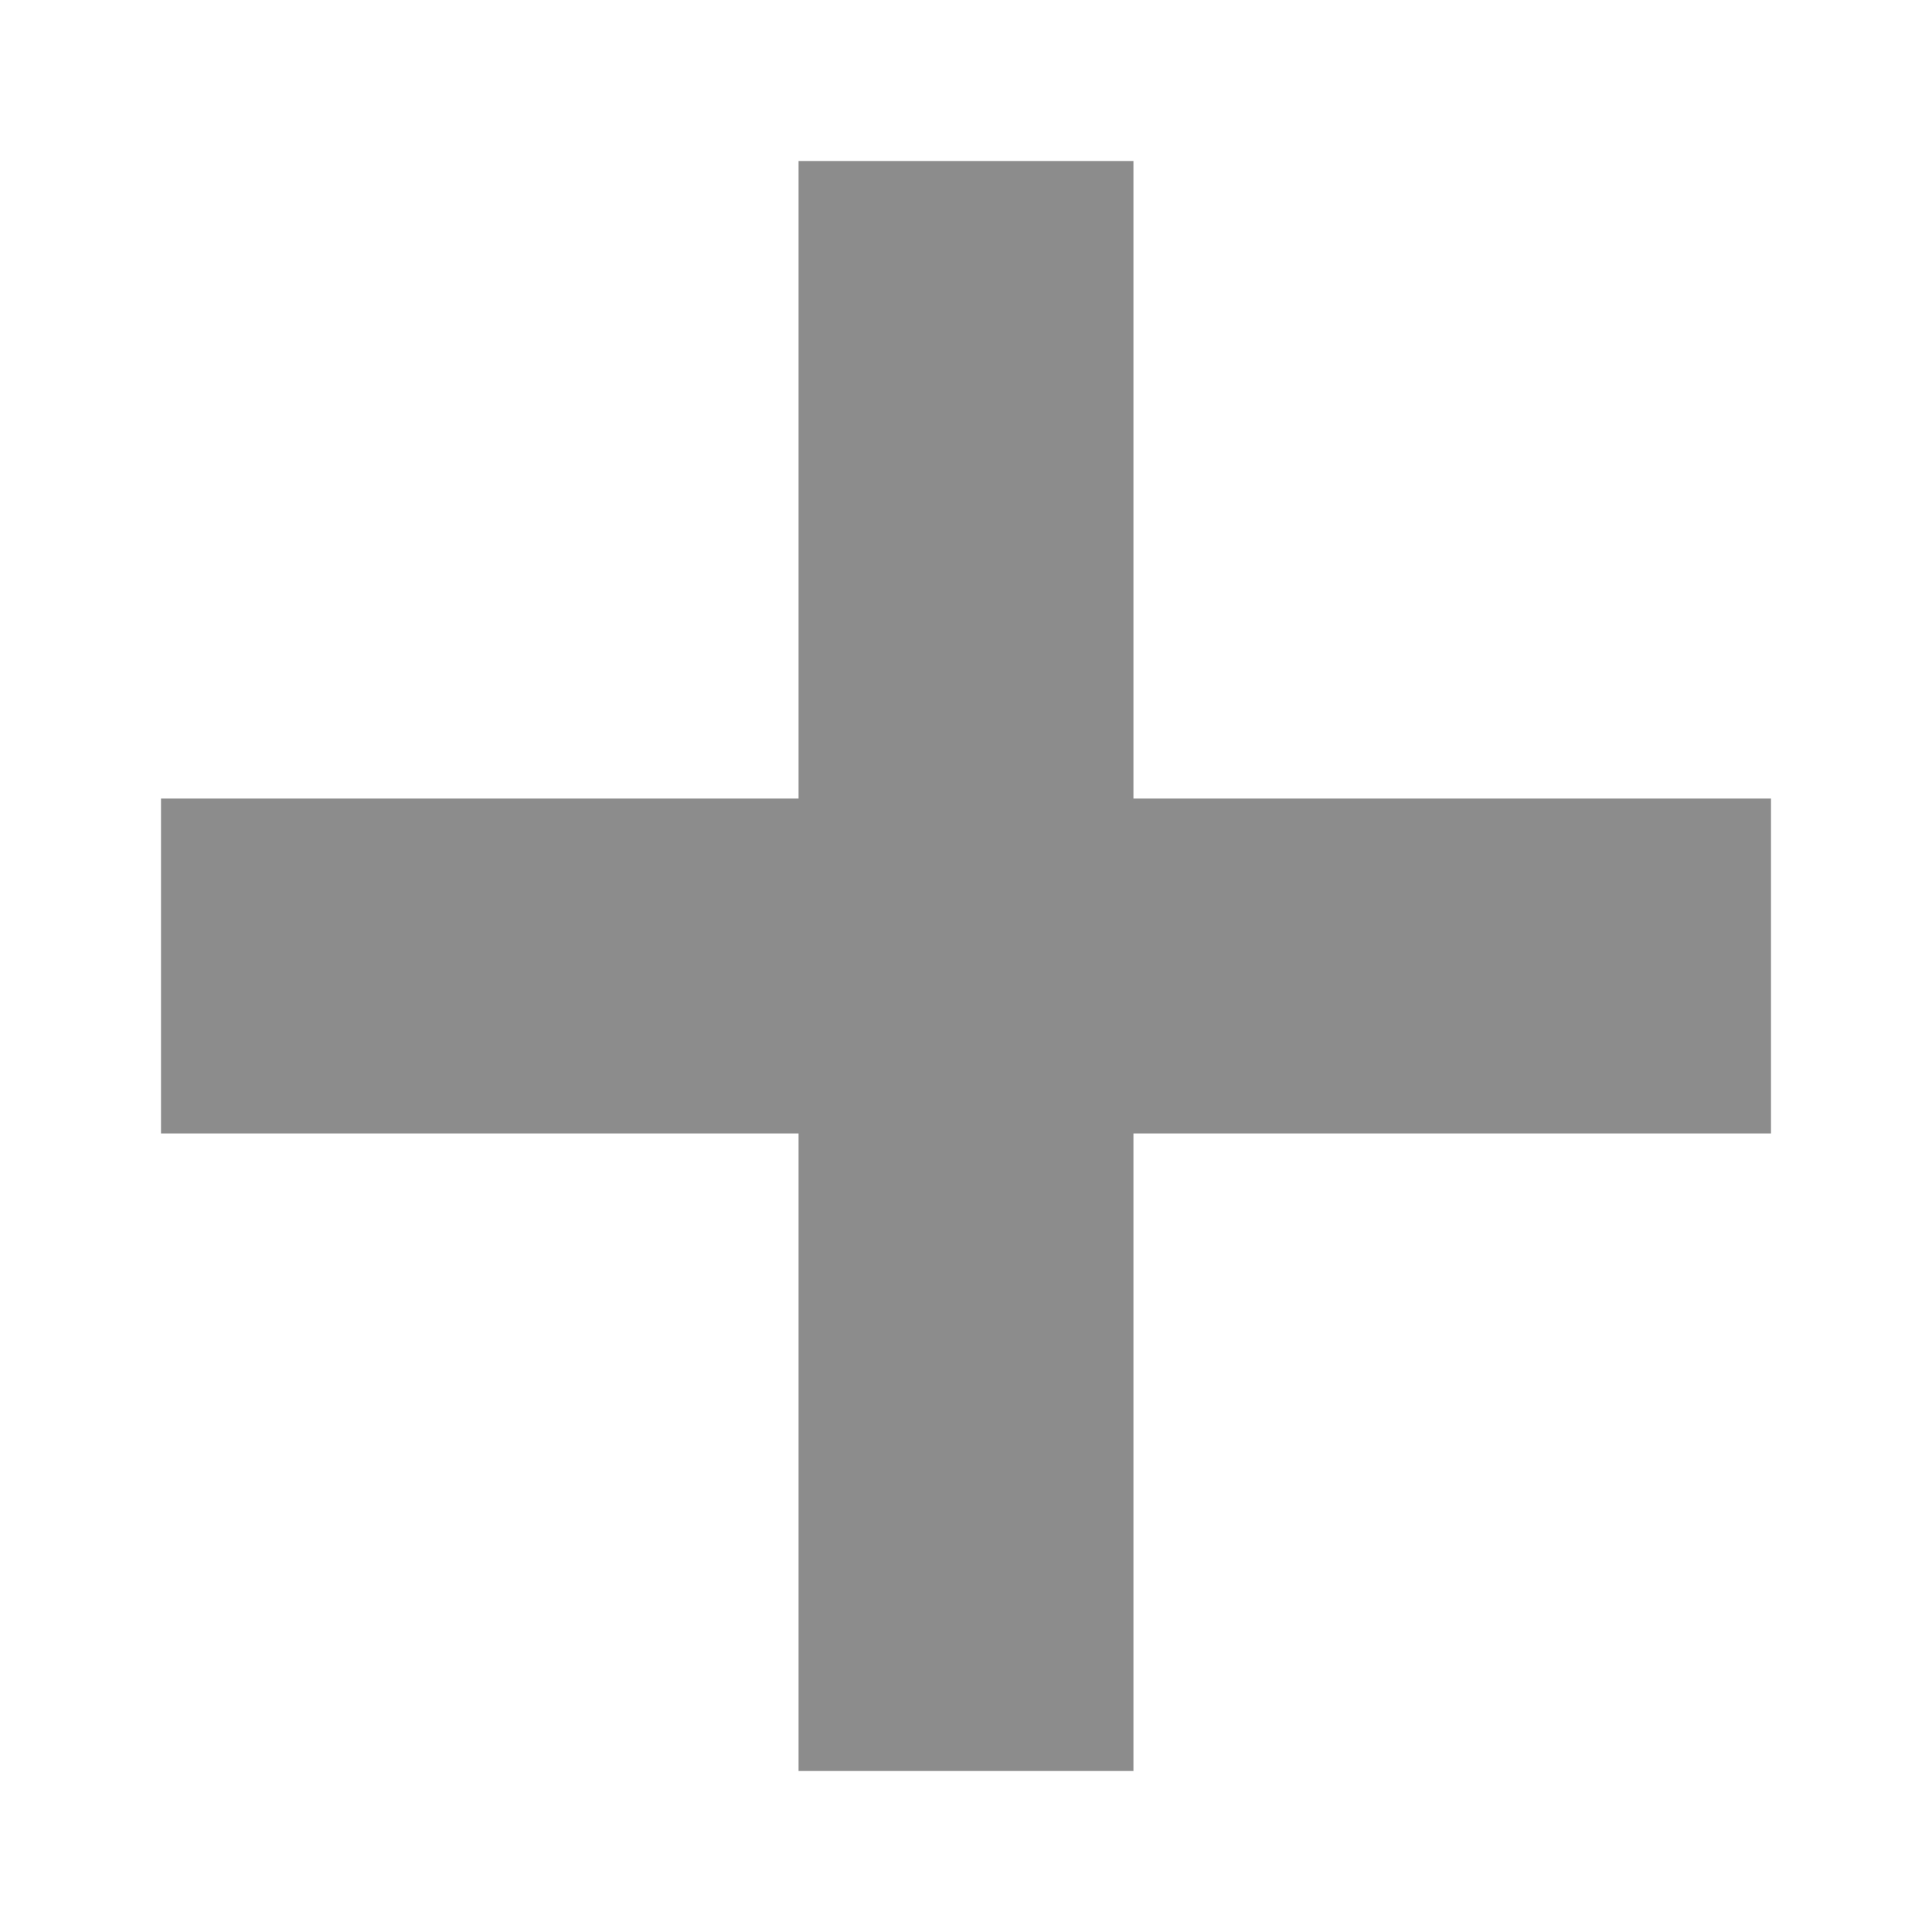
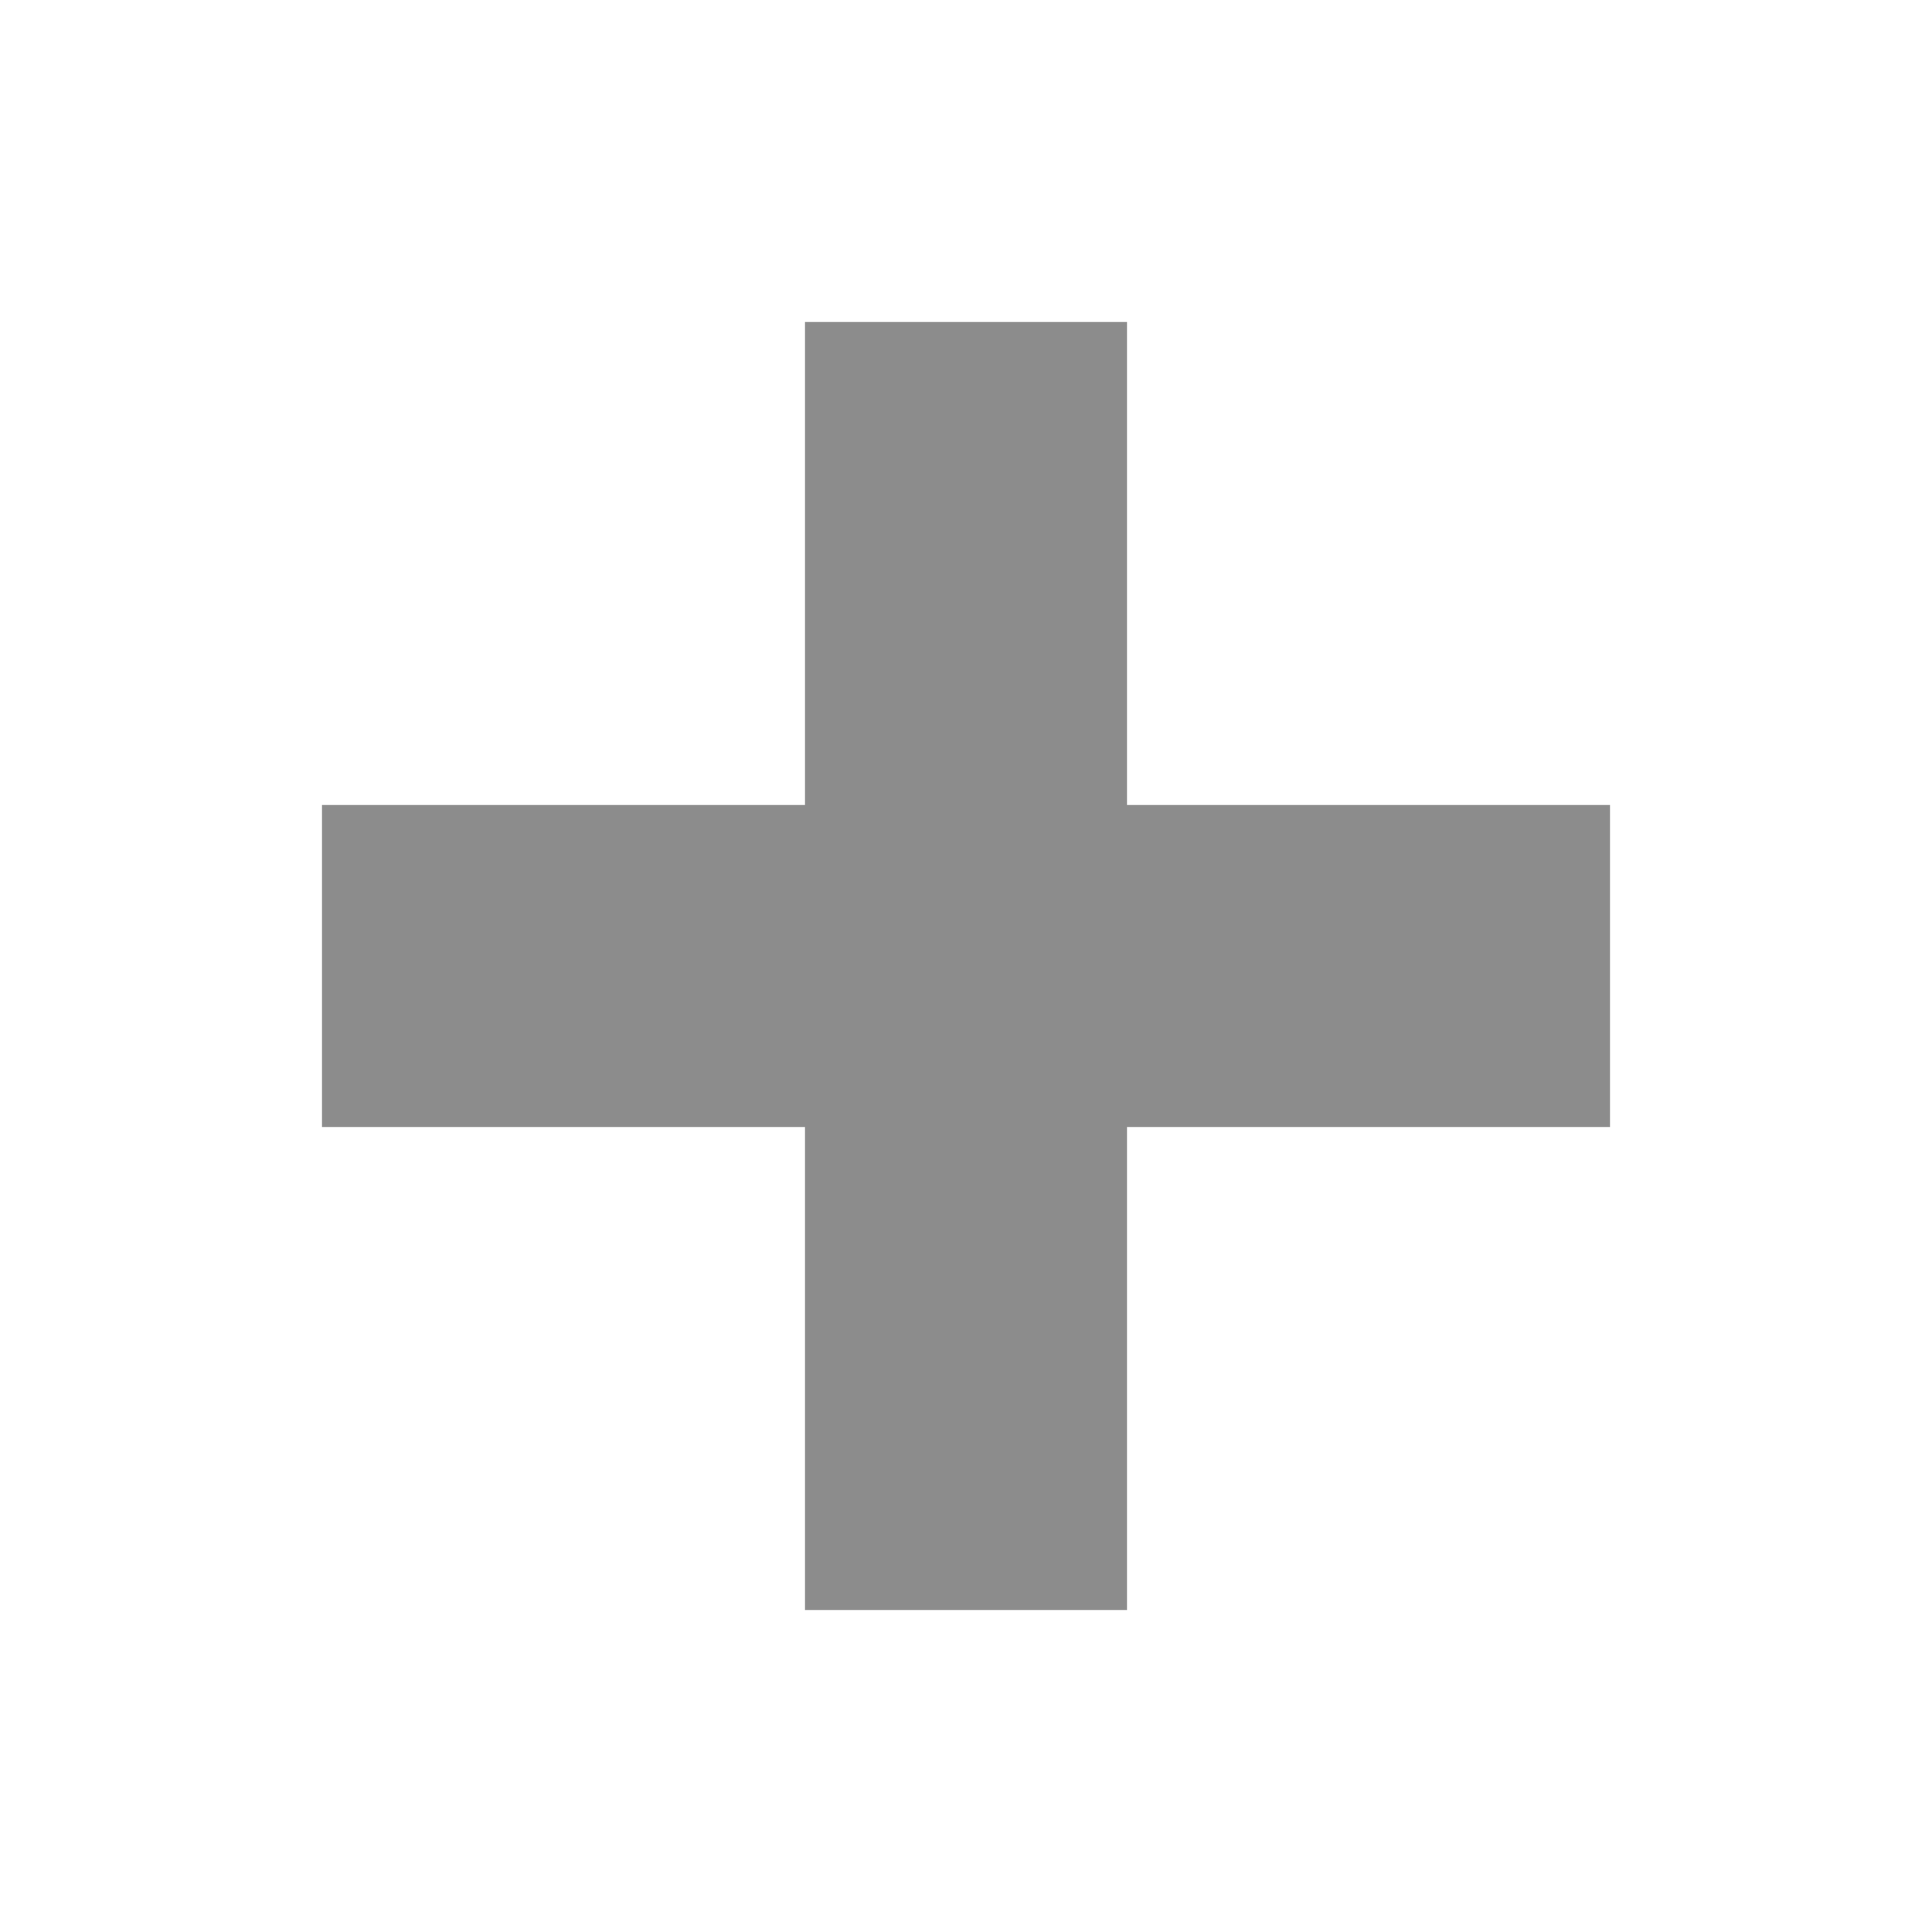
- <svg xmlns="http://www.w3.org/2000/svg" viewBox="0 0 12 12">
-   <path d="M6,1l0,10" style="stroke:hsl(0, 0%, 55%);stroke-width:2.08px;" />
-   <path d="M1,6l10,0" style="stroke:hsl(0, 0%, 55%);stroke-width:2.08px;" />
+ <svg xmlns="http://www.w3.org/2000/svg" viewBox="0 0 6 6">
+   <path d="M 3 1 l 0 4" style="stroke: hsl(0, 0%, 55%); stroke-width: 1px" />
+   <path d="M 1 3 l 4 0" style="stroke: hsl(0, 0%, 55%); stroke-width: 1px" />
</svg>
